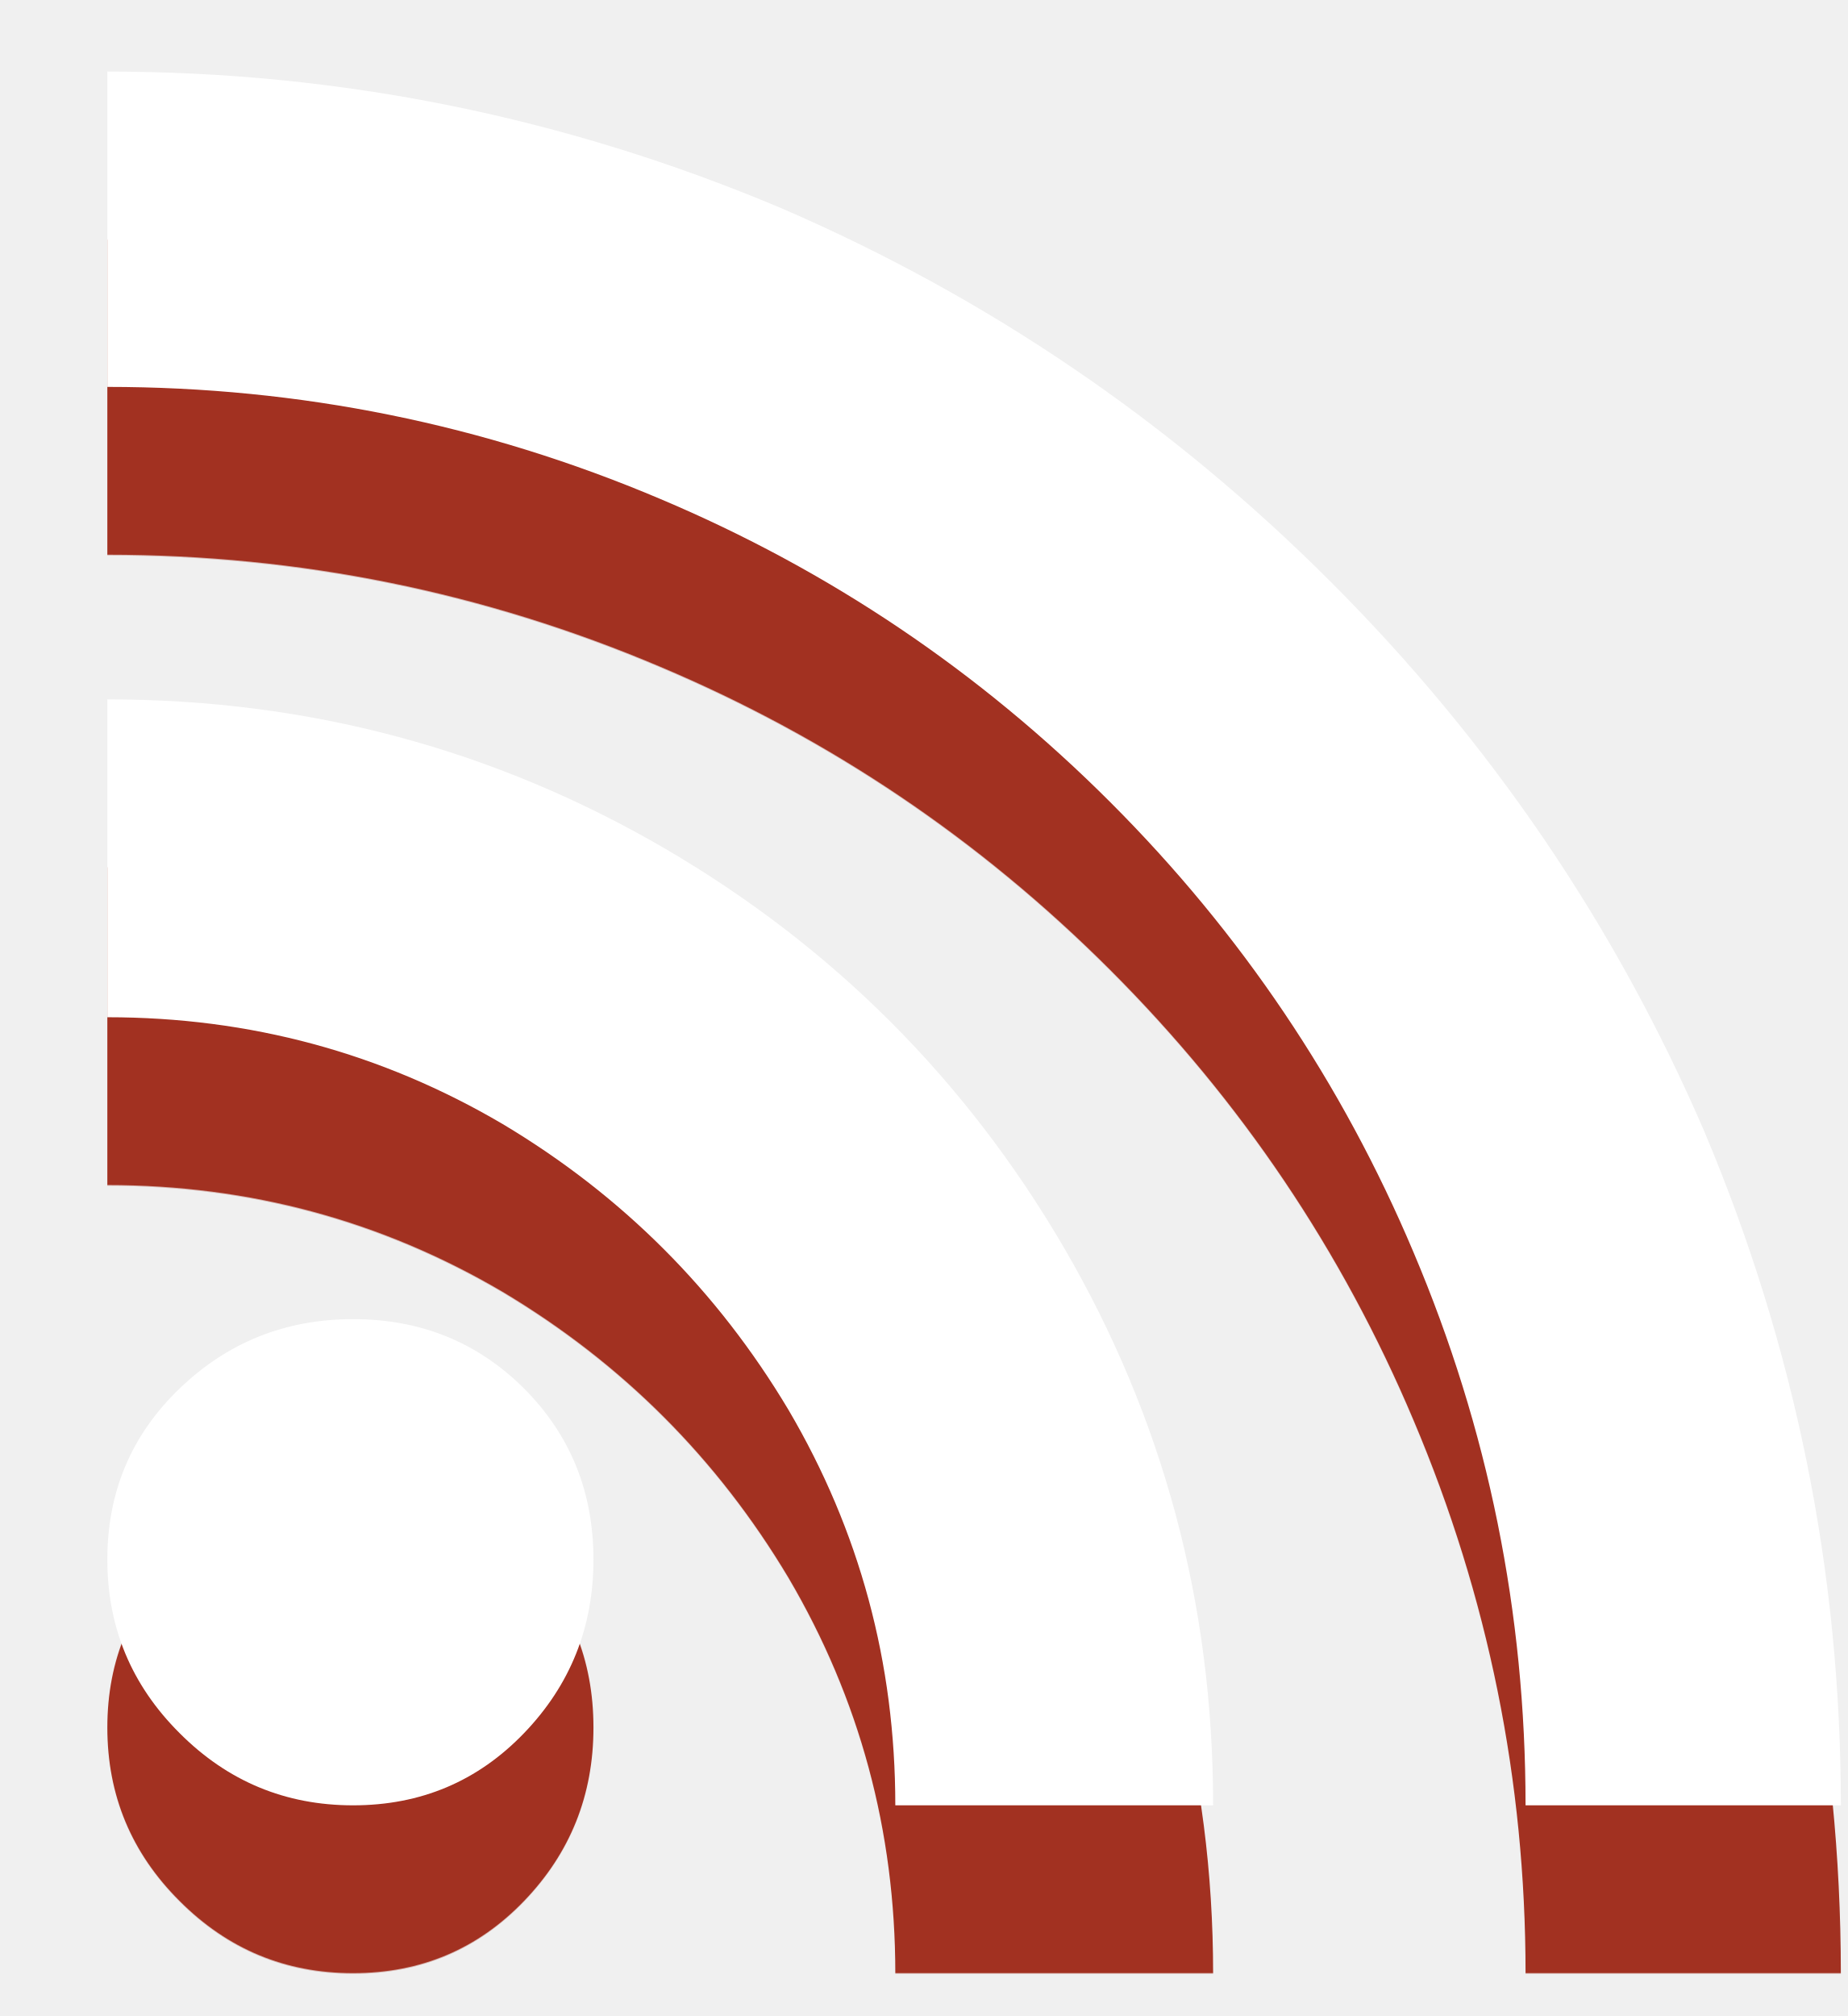
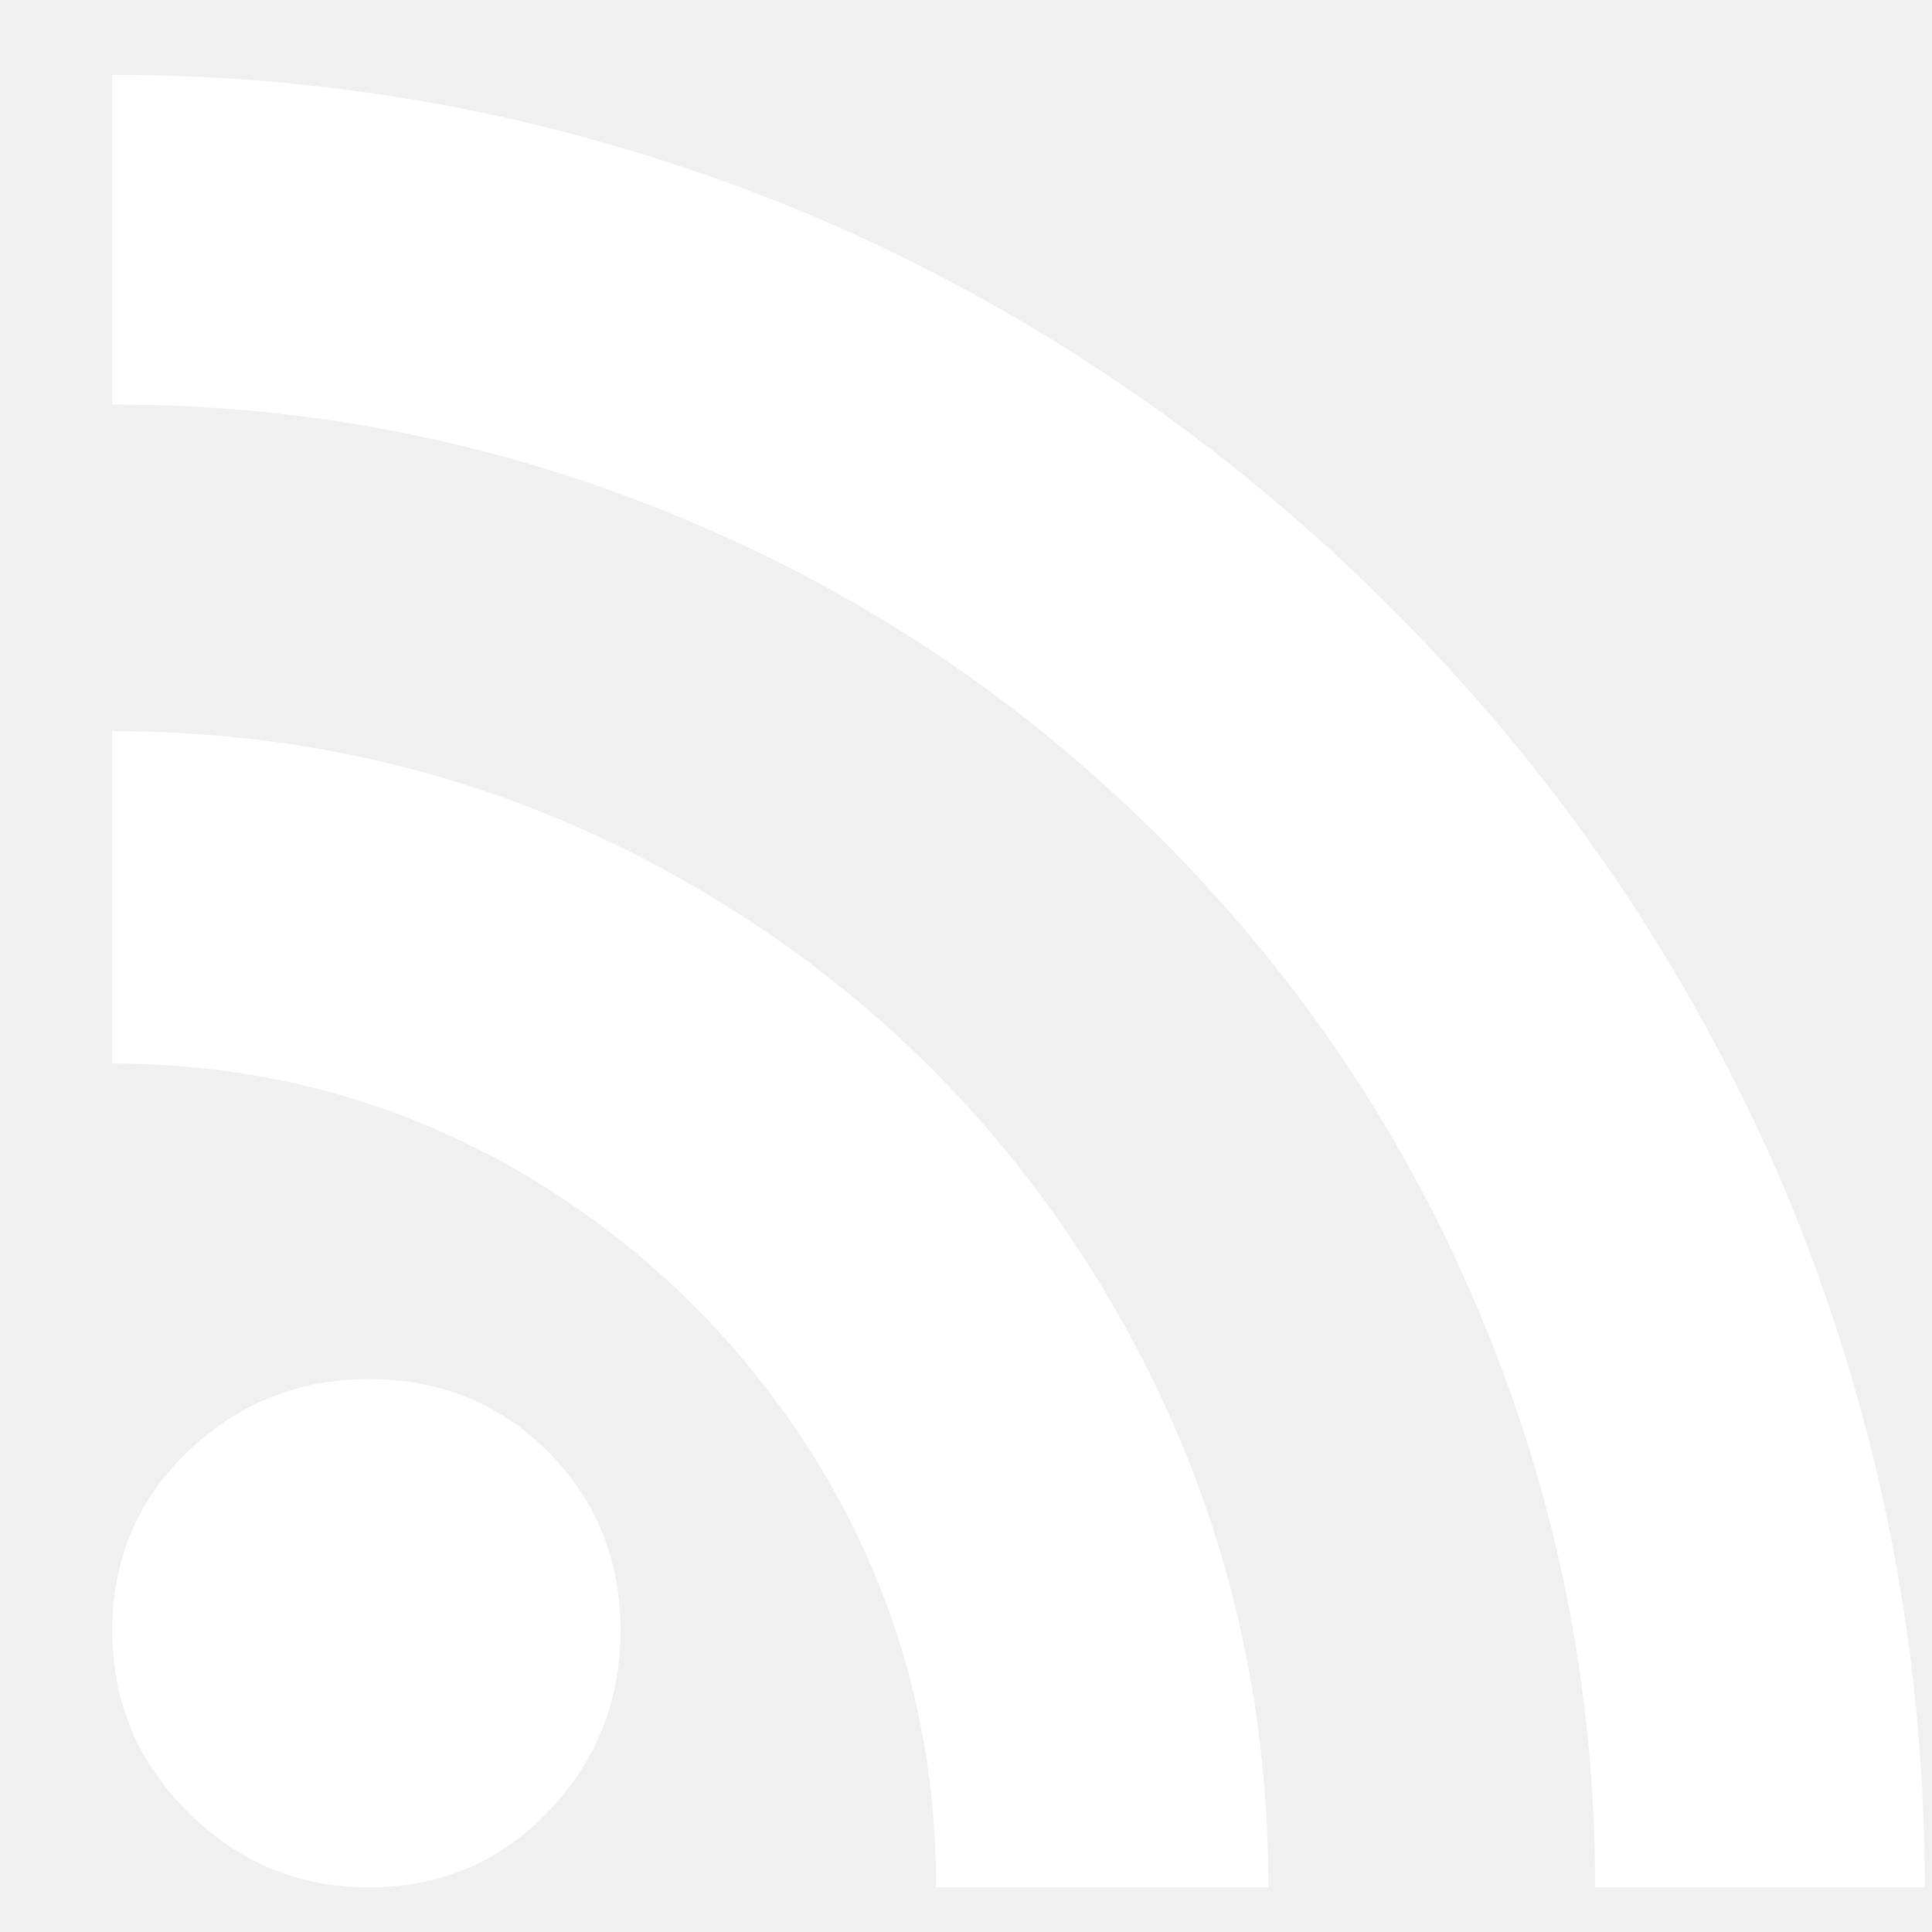
- <svg xmlns="http://www.w3.org/2000/svg" xmlns:xlink="http://www.w3.org/1999/xlink" width="11px" height="12px" viewBox="0 0 11 12" version="1.1">
-   <defs>
-     <path d="M0.639,4.163 C1.837,4.163 2.945,4.46 3.962,5.053 C4.959,5.636 5.749,6.426 6.332,7.423 C6.925,8.44 7.222,9.548 7.222,10.746 L5.33,10.746 C5.33,9.898 5.118,9.113 4.694,8.392 C4.27,7.682 3.703,7.115 2.993,6.691 C2.272,6.267 1.487,6.055 0.639,6.055 L0.639,4.163 Z M0.639,0.426 C2.028,0.426 3.364,0.697 4.646,1.237 C5.876,1.767 6.968,2.509 7.922,3.463 C8.876,4.417 9.618,5.509 10.148,6.739 C10.688,8.021 10.959,9.357 10.959,10.746 L9.082,10.746 C9.082,9.601 8.86,8.504 8.415,7.454 C7.99,6.447 7.389,5.554 6.61,4.775 C5.831,3.996 4.938,3.395 3.931,2.97 C2.881,2.525 1.784,2.303 0.639,2.303 L0.639,0.426 Z M0.639,9.283 C0.639,8.88 0.782,8.541 1.069,8.265 C1.355,7.99 1.699,7.852 2.102,7.852 C2.505,7.852 2.844,7.99 3.12,8.265 C3.395,8.541 3.533,8.88 3.533,9.283 C3.533,9.686 3.395,10.03 3.12,10.316 C2.844,10.603 2.505,10.746 2.102,10.746 C1.699,10.746 1.355,10.603 1.069,10.316 C0.782,10.03 0.639,9.686 0.639,9.283 Z" id="path-1" />
-     <filter x="-4.8%" y="-4.8%" width="109.7%" height="119.4%" filterUnits="objectBoundingBox" id="filter-2">
-       <feOffset dx="0" dy="1" in="SourceAlpha" result="shadowOffsetOuter1" />
-       <feColorMatrix values="0 0 0 0 0.635   0 0 0 0 0.192   0 0 0 0 0.129  0 0 0 1 0" type="matrix" in="shadowOffsetOuter1" />
-     </filter>
-   </defs>
+ <svg xmlns="http://www.w3.org/2000/svg" width="11px" height="11px" viewBox="0 0 11 11" version="1.1">
  <g id="Page-1" stroke="none" stroke-width="1" fill="none" fill-rule="evenodd">
-     <g id="" fill-rule="nonzero">
-       <use fill="black" fill-opacity="1" filter="url(#filter-2)" xlink:href="#path-1" />
-       <use fill="#FFFFFF" xlink:href="#path-1" />
+     <g id="Desktop-HD" transform="translate(-1139, -55)" fill="#FFFFFF" fill-rule="nonzero">
+       <g id="Group-2" transform="translate(291, 42)">
+         <g id="ico-rss" transform="translate(848, 13)">
+           <g id="path-1-link">
+             <path d="M0.639,4.163 C1.837,4.163 2.945,4.46 3.962,5.053 C4.959,5.636 5.749,6.426 6.332,7.423 C6.925,8.44 7.222,9.548 7.222,10.746 L5.33,10.746 C5.33,9.898 5.118,9.113 4.694,8.392 C4.27,7.682 3.703,7.115 2.993,6.691 C2.272,6.267 1.487,6.055 0.639,6.055 L0.639,4.163 Z M0.639,0.426 C2.028,0.426 3.364,0.697 4.646,1.237 C5.876,1.767 6.968,2.509 7.922,3.463 C8.876,4.417 9.618,5.509 10.148,6.739 C10.688,8.021 10.959,9.357 10.959,10.746 L9.082,10.746 C9.082,9.601 8.86,8.504 8.415,7.454 C7.99,6.447 7.389,5.554 6.61,4.775 C5.831,3.996 4.938,3.395 3.931,2.97 C2.881,2.525 1.784,2.303 0.639,2.303 L0.639,0.426 Z M0.639,9.283 C0.639,8.88 0.782,8.541 1.069,8.265 C1.355,7.99 1.699,7.852 2.102,7.852 C2.505,7.852 2.844,7.99 3.12,8.265 C3.395,8.541 3.533,8.88 3.533,9.283 C3.533,9.686 3.395,10.03 3.12,10.316 C2.844,10.603 2.505,10.746 2.102,10.746 C1.699,10.746 1.355,10.603 1.069,10.316 C0.782,10.03 0.639,9.686 0.639,9.283 Z" id="path-1" />
+           </g>
+         </g>
+       </g>
    </g>
  </g>
</svg>
